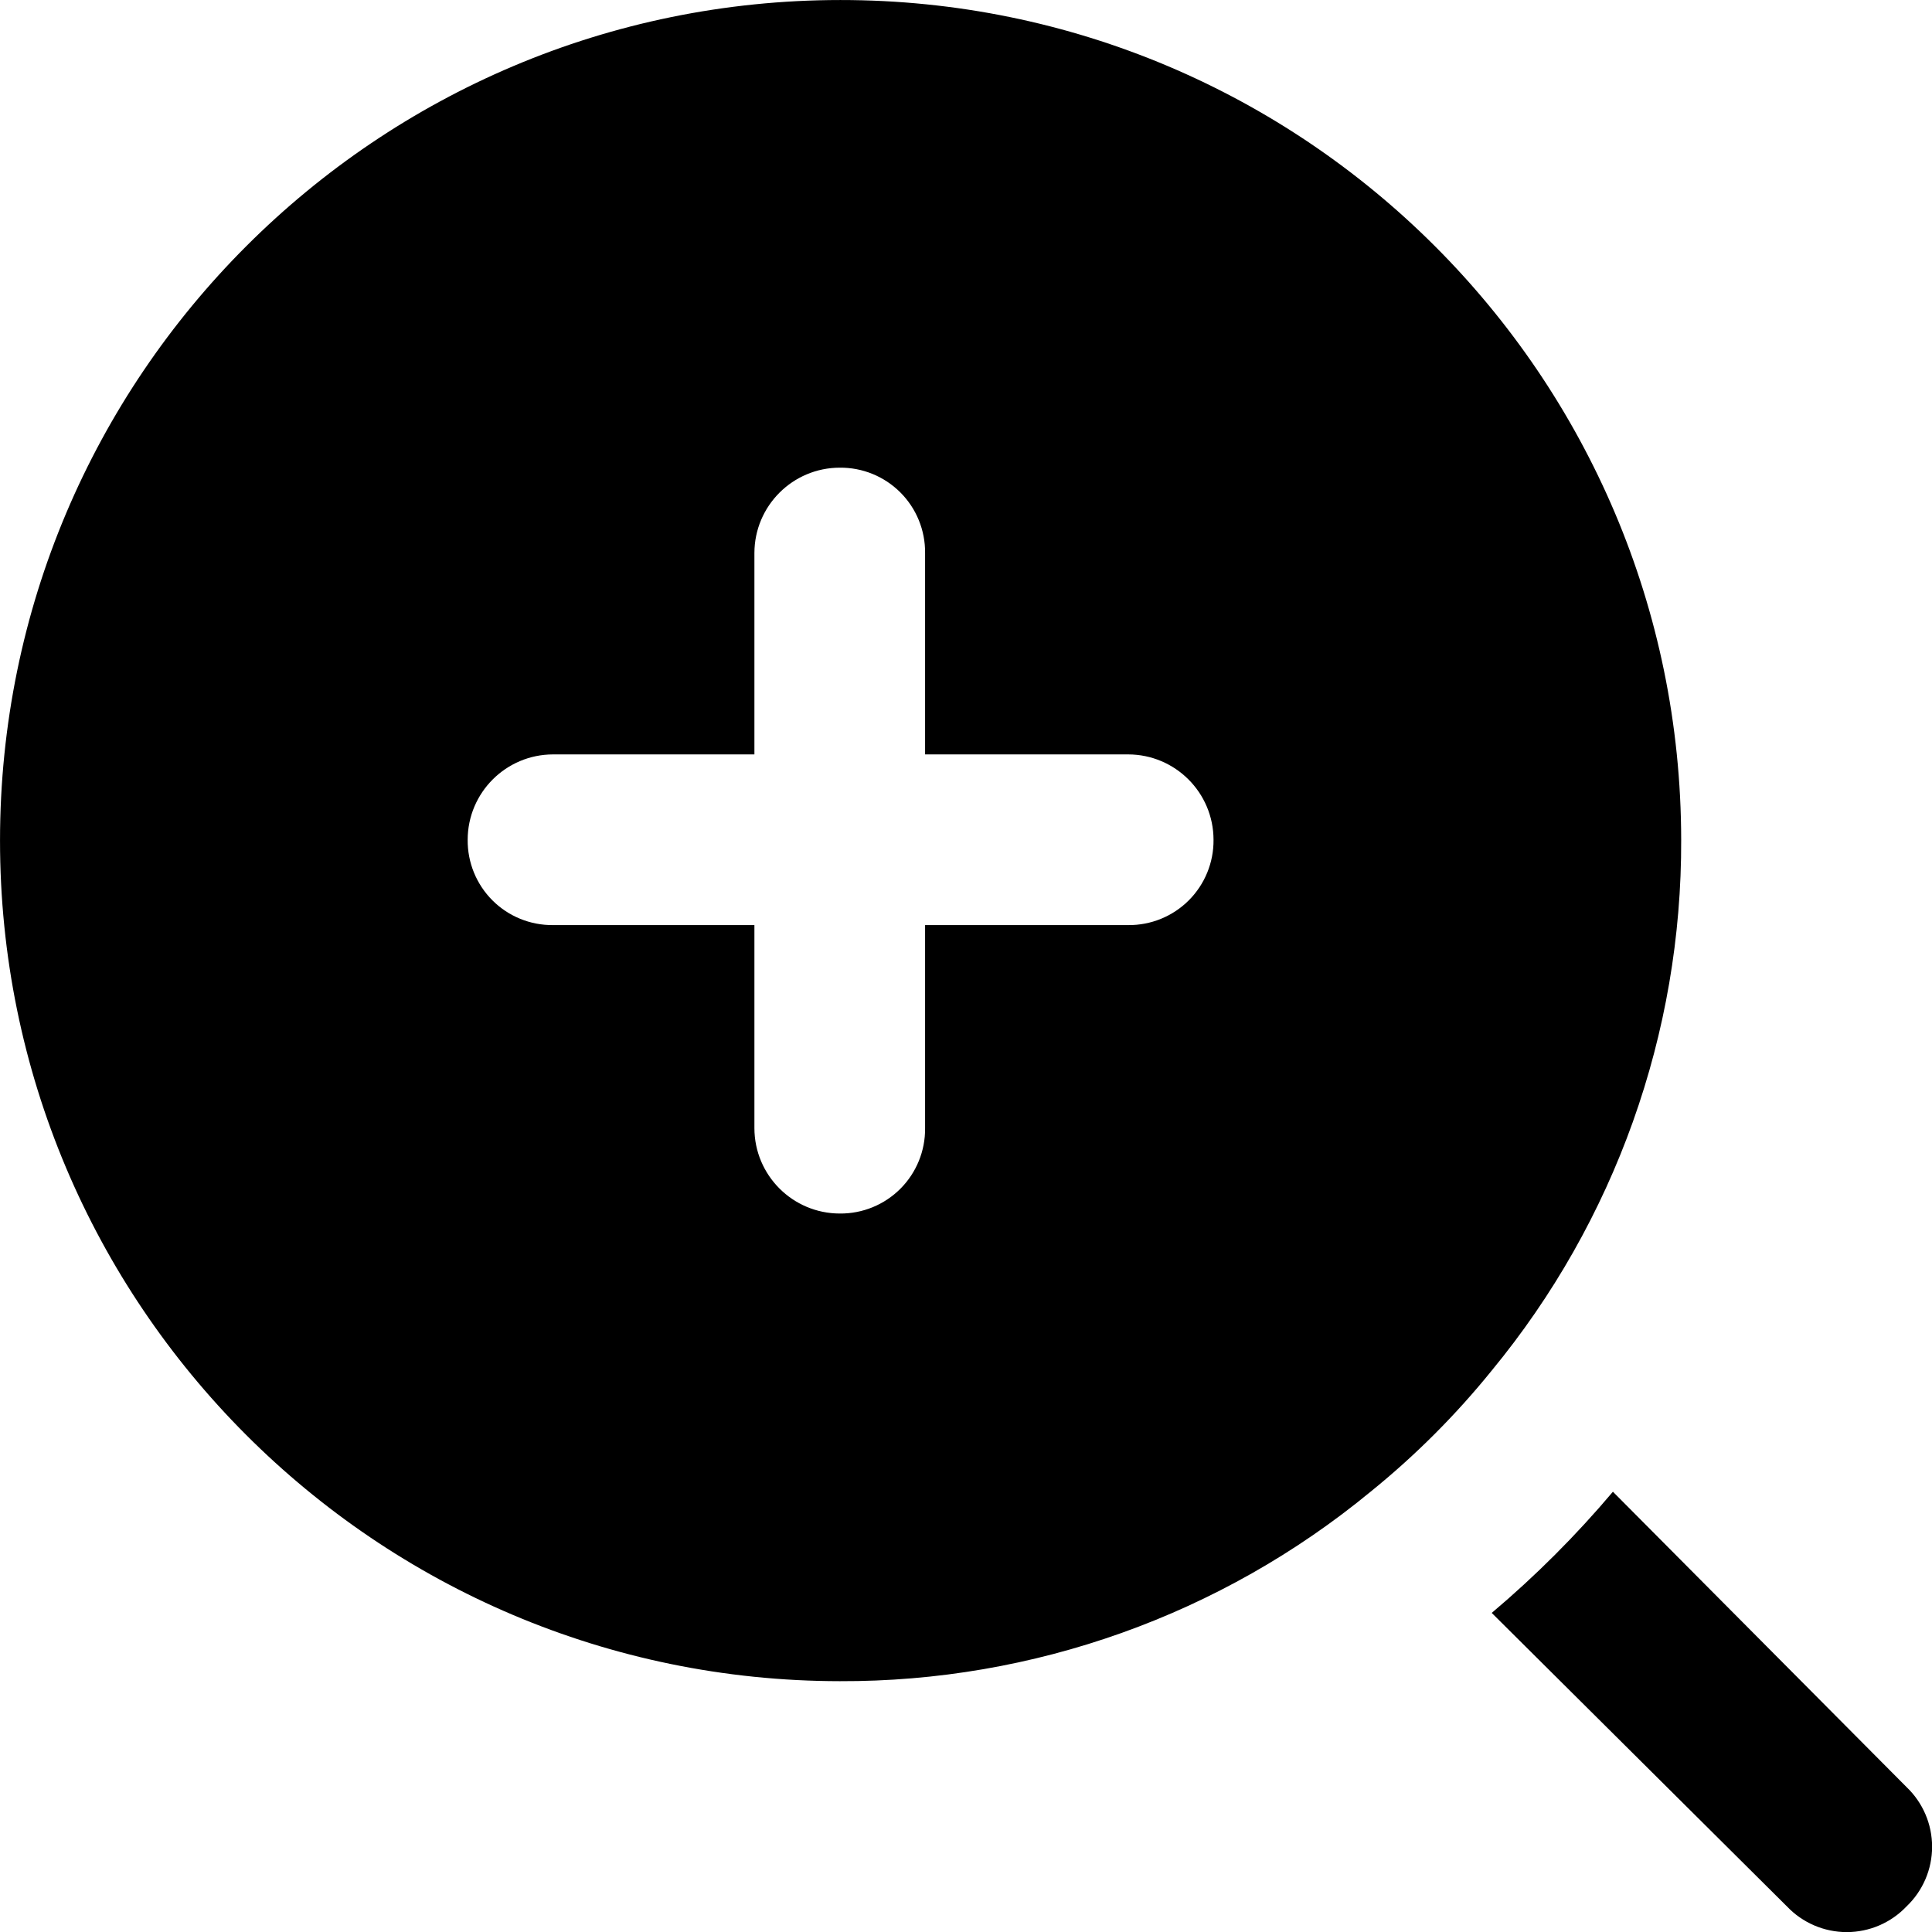
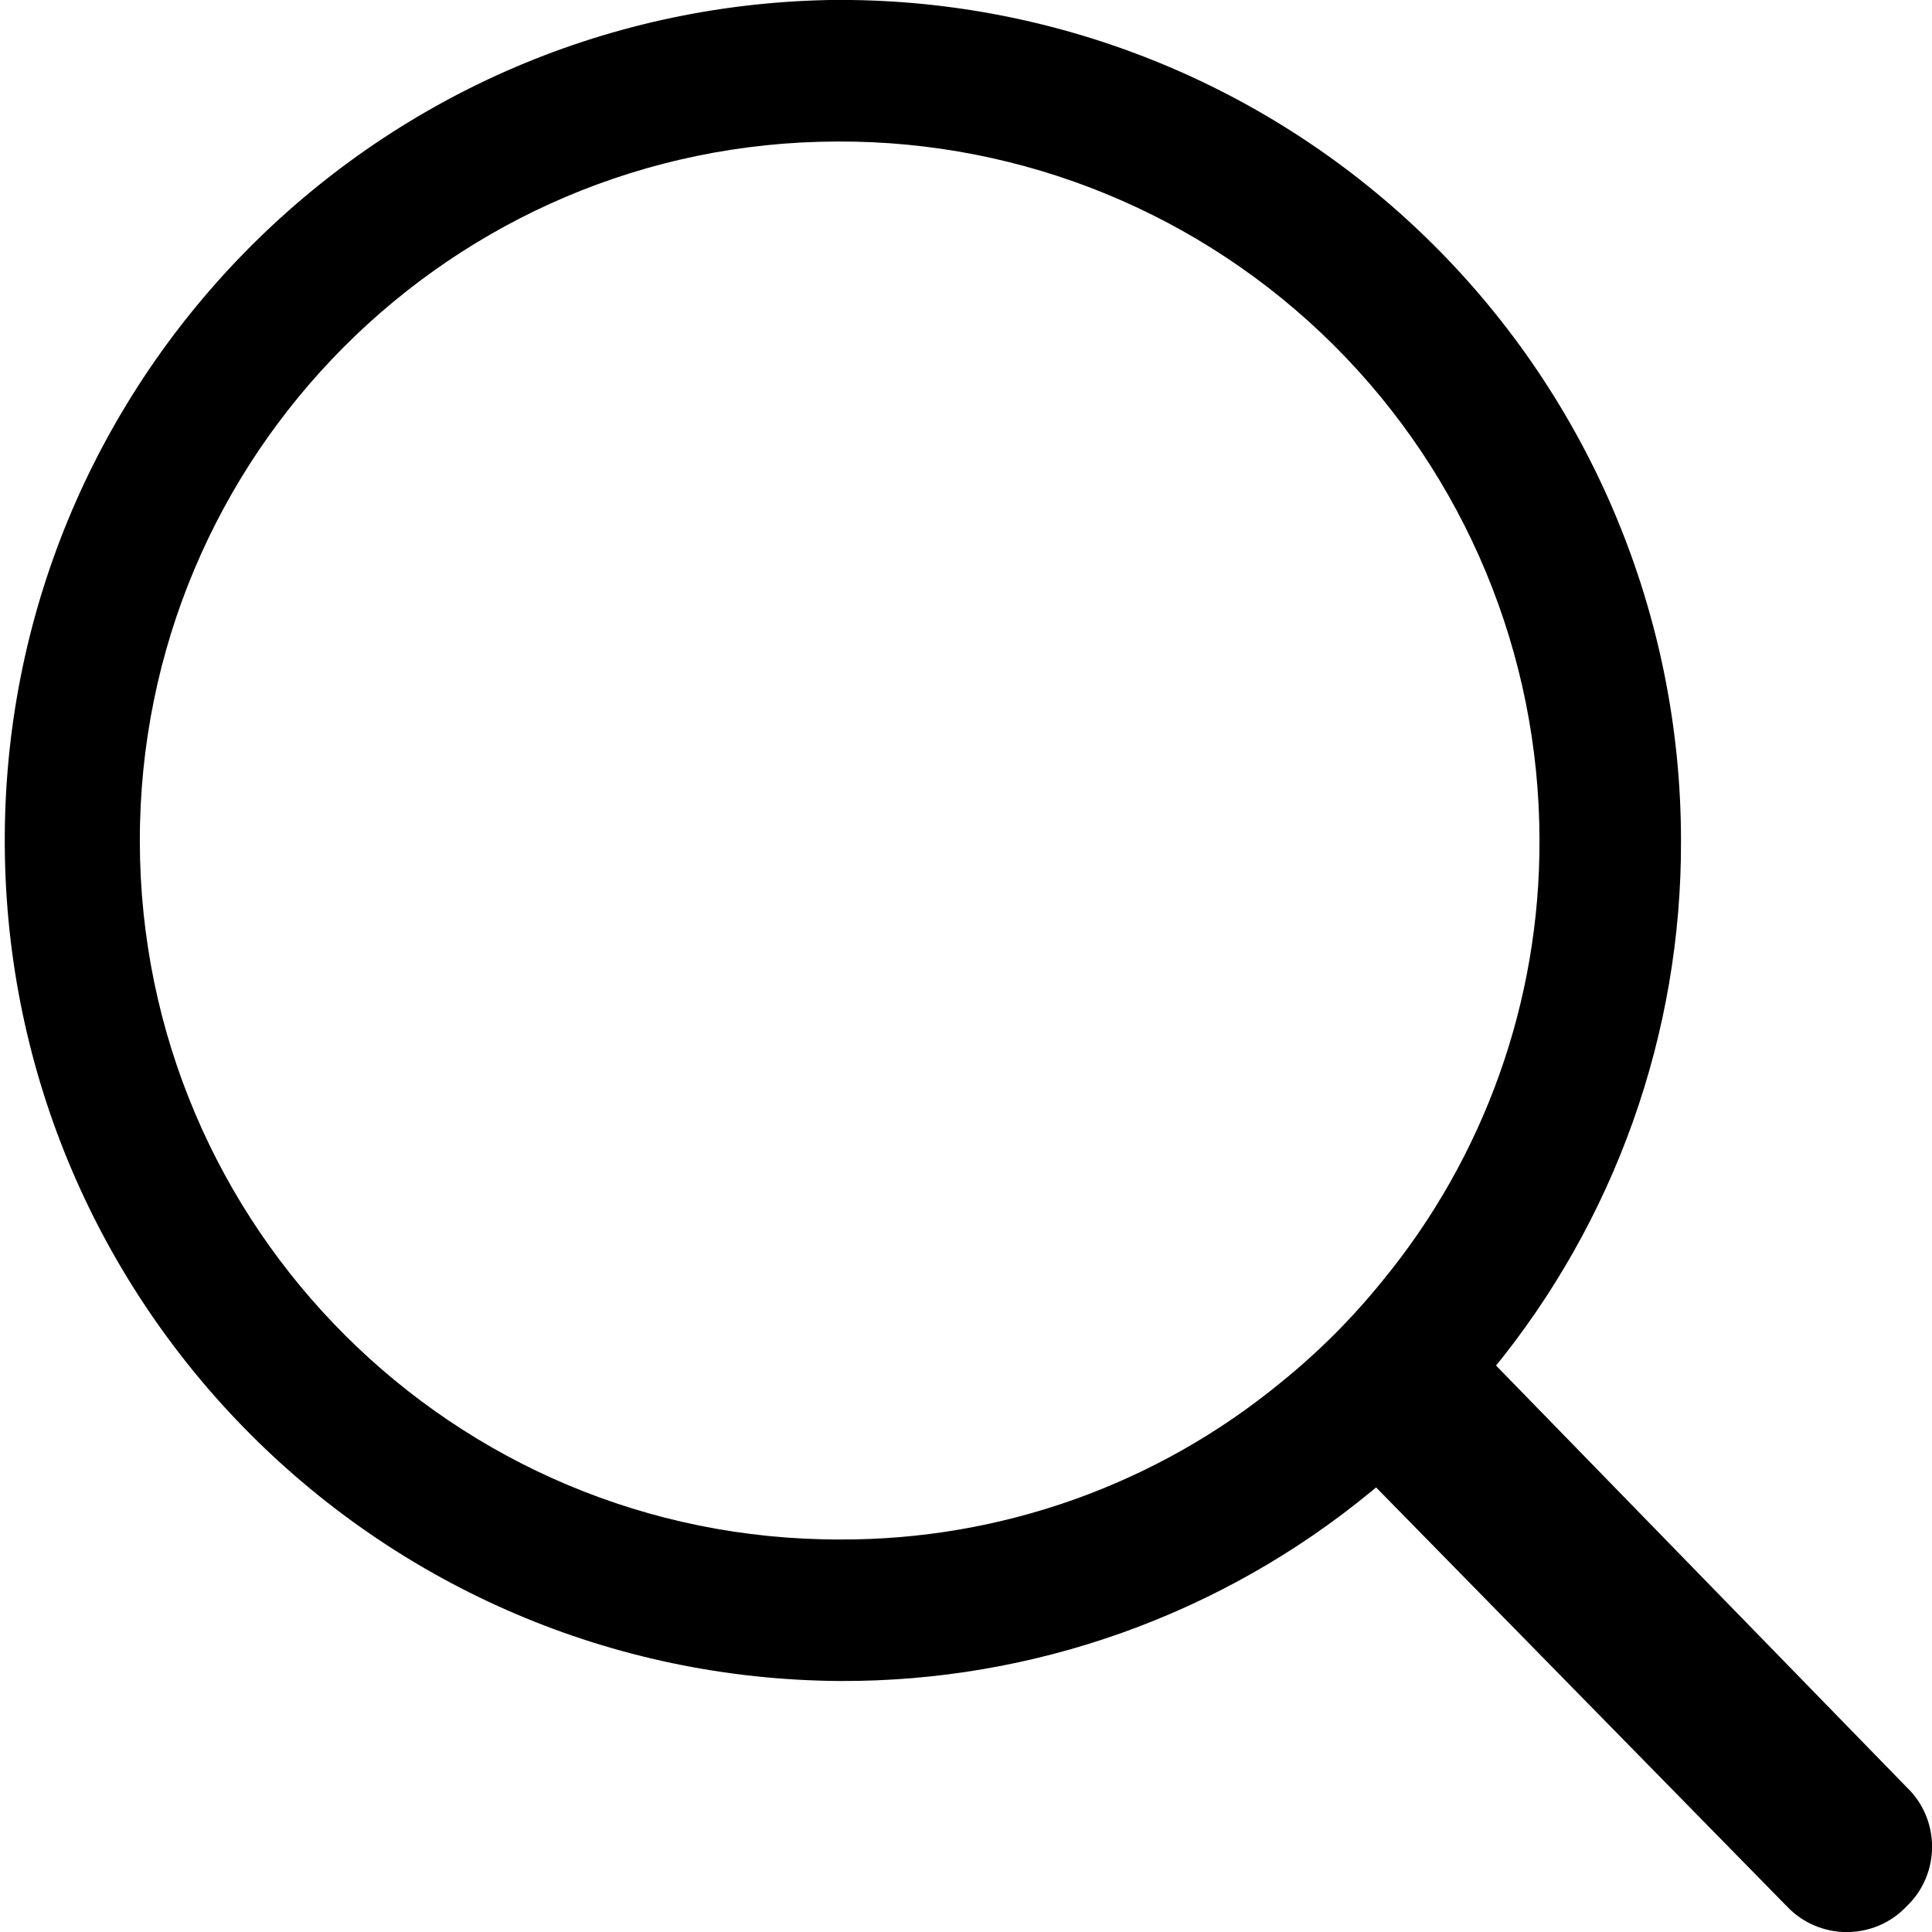
- <svg xmlns="http://www.w3.org/2000/svg" viewBox="0 0 12 12">
-   <g transform="matrix(1.0601 0 0 1.0601 -4.6007 -4.6007)">
-     <path d="m14.19 9.26a4.925 4.925 0 1 0-4.93 4.93 4.862 4.862 0 0 0 3.11-1.11 4.766 4.766 0 0 0 0.71-0.71 4.862 4.862 0 0 0 1.11-3.11zm-3.24 0.5h-1.19v1.19a0.495 0.495 0 0 1-0.5 0.5 0.501 0.501 0 0 1-0.5-0.5v-1.19h-1.18a0.495 0.495 0 0 1-0.5-0.5 0.501 0.501 0 0 1 0.5-0.5h1.18v-1.18a0.501 0.501 0 0 1 0.5-0.5 0.495 0.495 0 0 1 0.5 0.5v1.18h1.19a0.501 0.501 0 0 1 0.5 0.5 0.495 0.495 0 0 1-0.5 0.5zm4.56 5.75a0.483 0.483 0 0 1-0.7 0l-1.73-1.72a5.951 5.951 0 0 0 0.71-0.71l1.72 1.73a0.483 0.483 0 0 1 0 0.7z" />
+ <svg xmlns="http://www.w3.org/2000/svg" viewBox="0 0 12 12" version="1.1" id="svg6">
+   <defs id="defs10" />
+   <g transform="matrix(1.0601 0 0 1.0601 -4.6007 -4.6007)" id="g4">
+     <path d="m 15.51,15.51 c -0.19,0.2 -0.51,0.2 -0.7,0 l -2.874,-2.931 c 0.256,-0.216 0.494,-0.454 0.71,-0.71 L 15.51,14.81 c 0.2,0.19 0.2,0.51 0,0.7 z" id="path18" />
+     <path id="path2" style="stroke-width:1.06" d="M 5.154 0 A 5.221 5.221 0 0 0 5.217 10.441 A 5.155 5.155 0 0 0 8.514 9.266 A 5.052 5.052 0 0 0 9.266 8.514 A 5.155 5.155 0 0 0 10.441 5.217 A 5.221 5.221 0 0 0 5.154 0 z M 5.203 0.879 A 4.341 4.341 0 0 1 9.562 5.217 A 4.286 4.286 0 0 1 8.584 7.959 A 4.201 4.201 0 0 1 7.959 8.584 A 4.286 4.286 0 0 1 5.217 9.562 A 4.341 4.341 0 0 1 5.203 0.879 z " transform="matrix(0.9433072,0,0,0.9433072,4.339874,4.339874)" />
  </g>
</svg>
